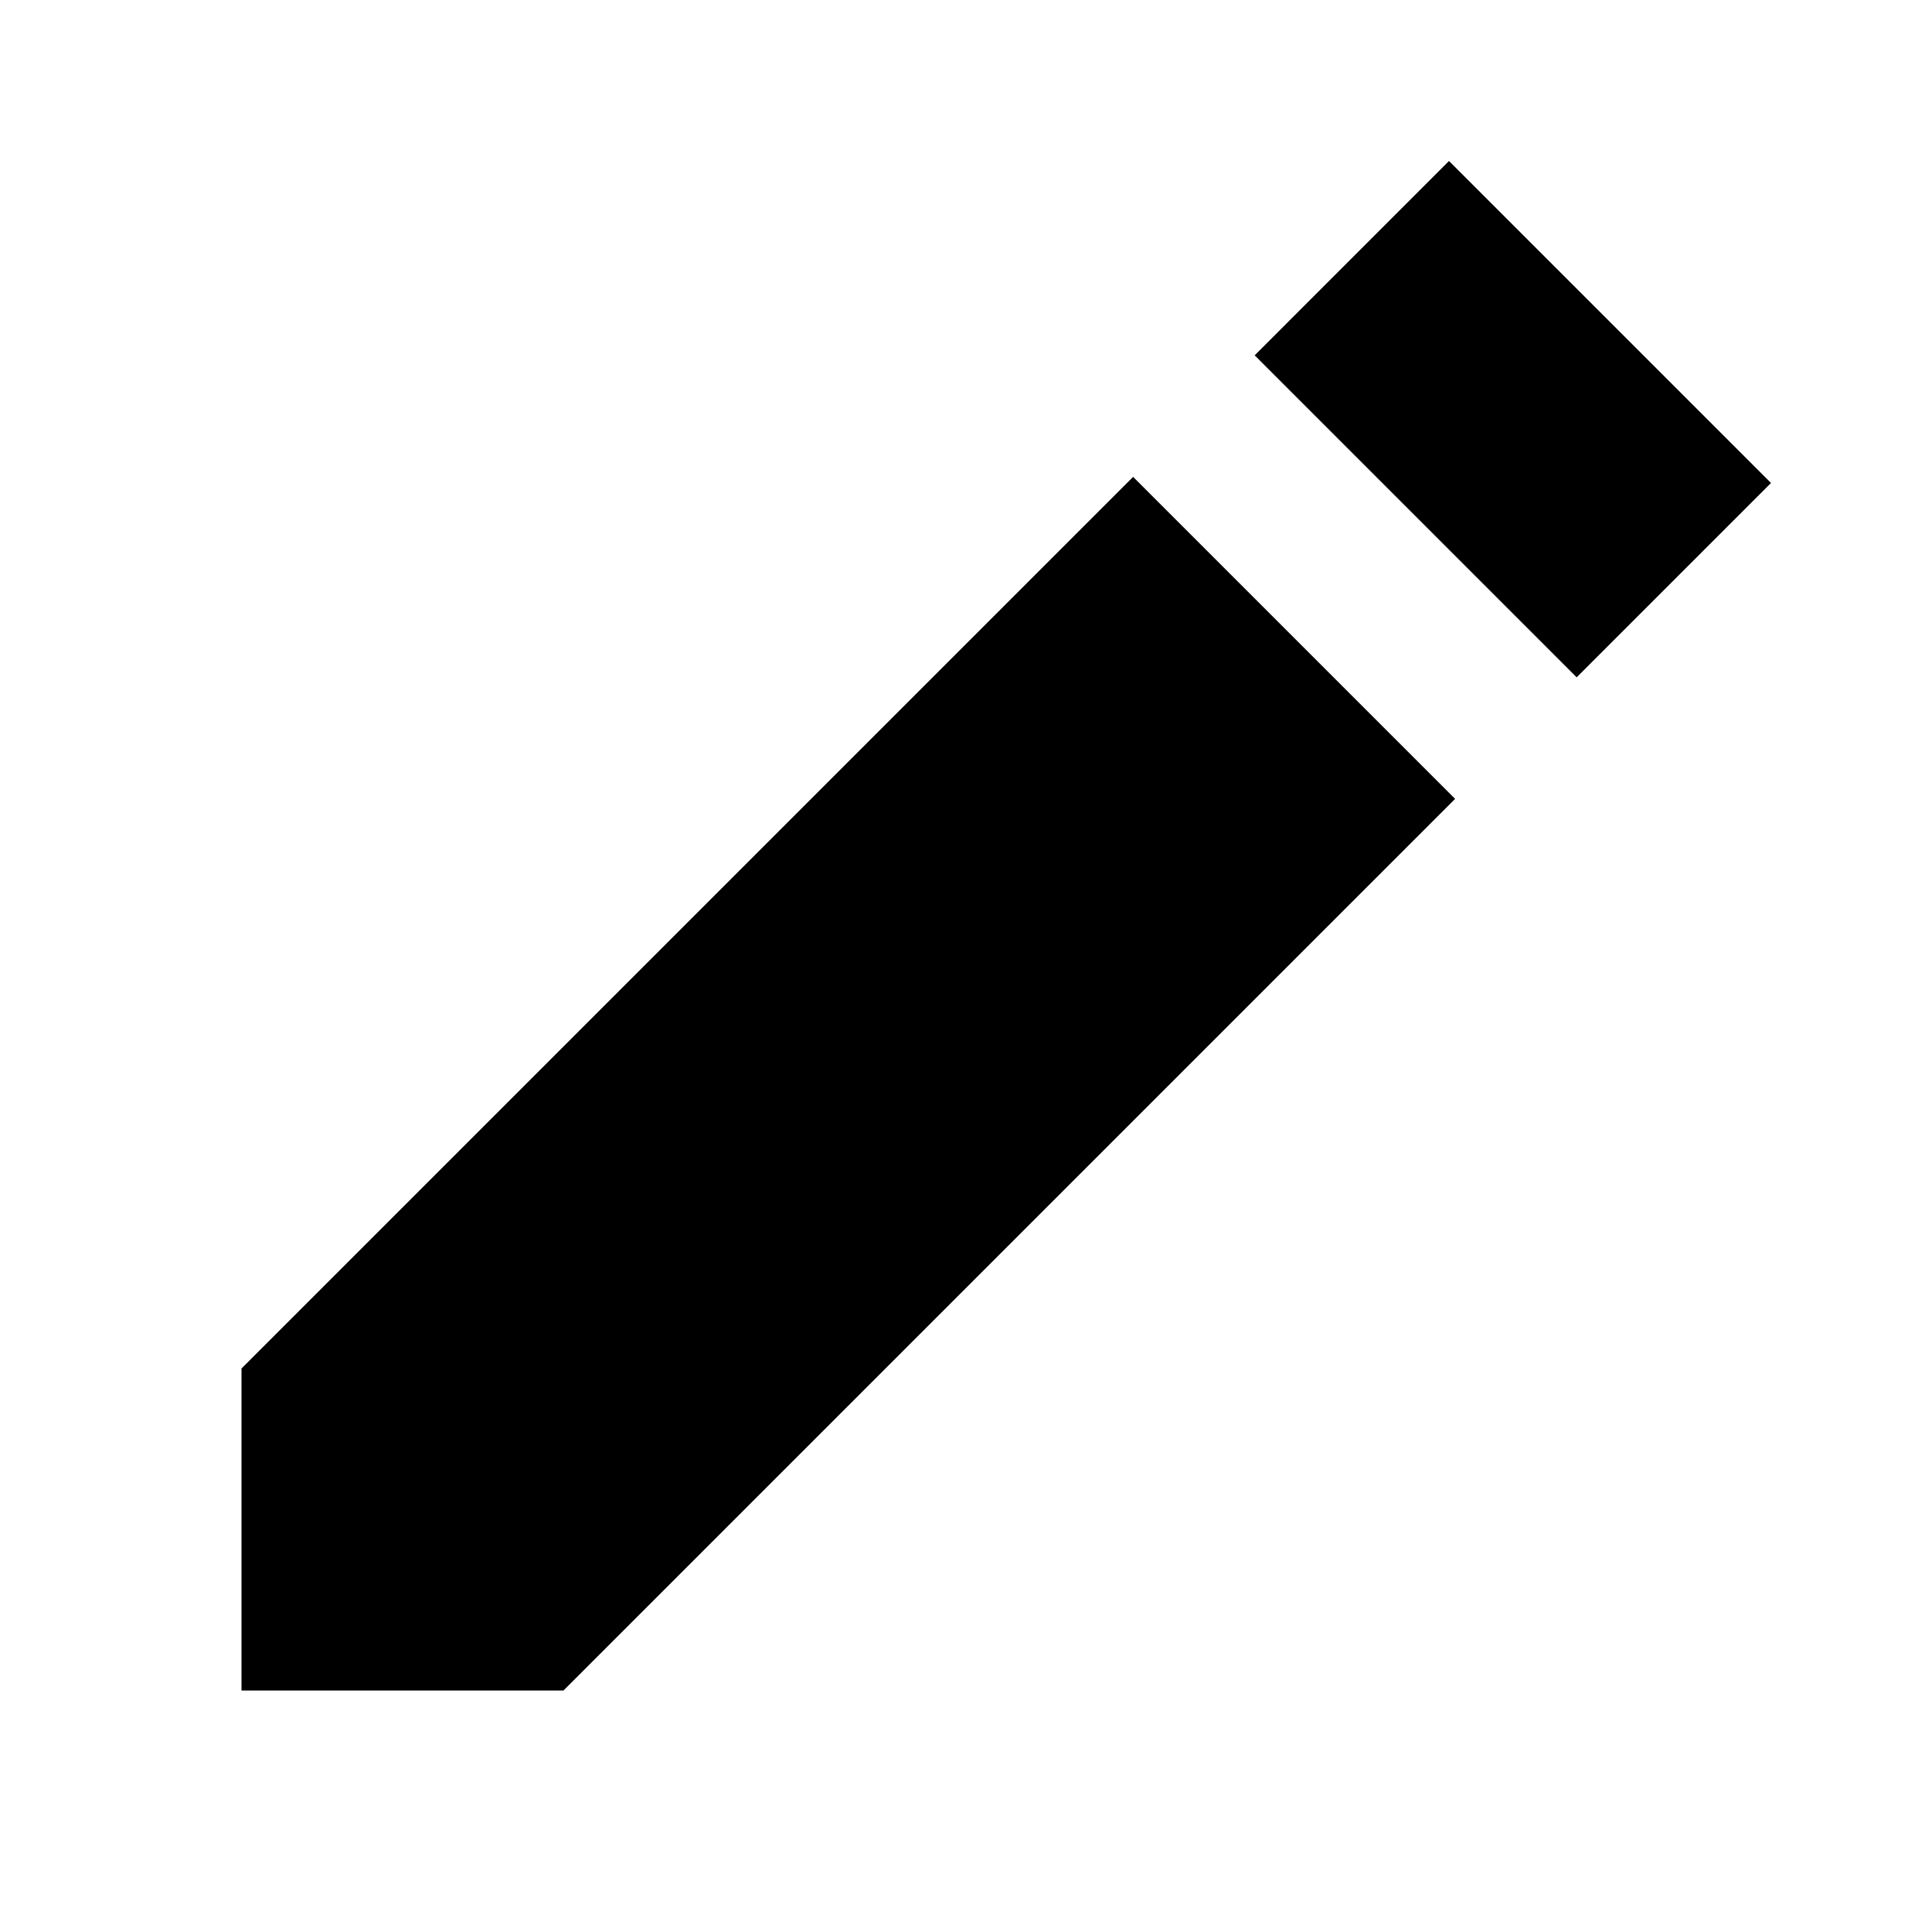
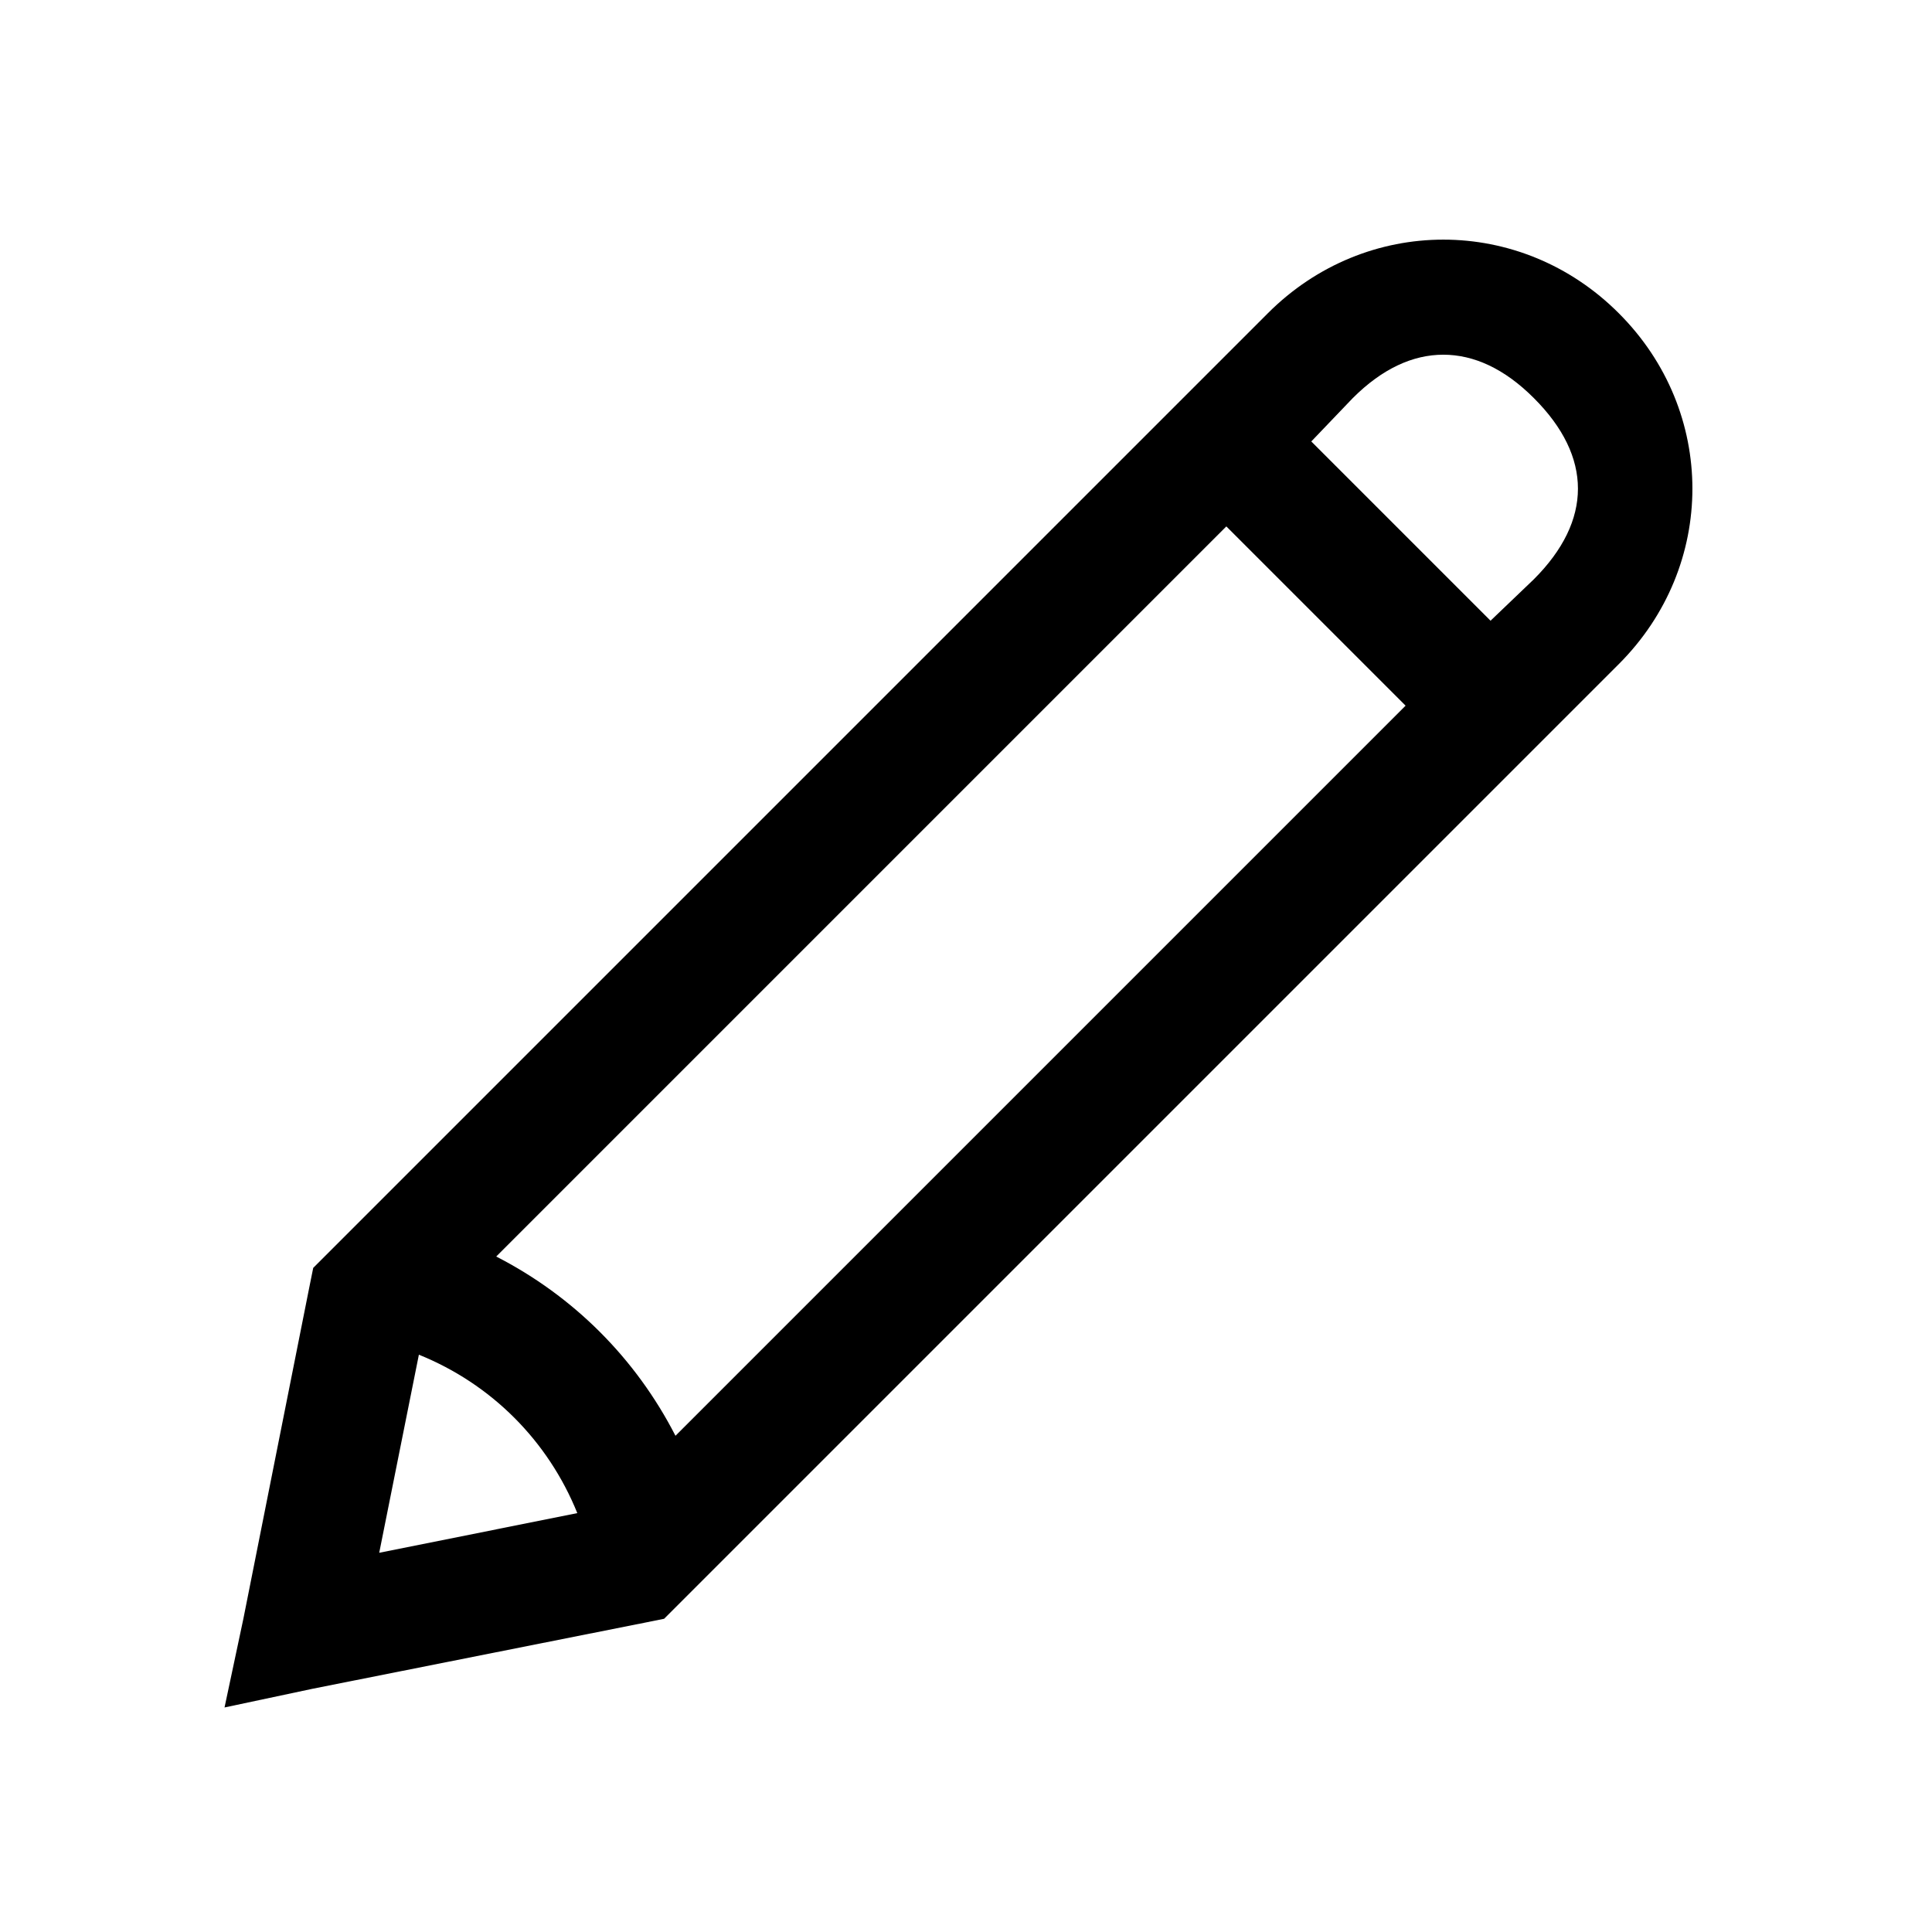
- <svg xmlns="http://www.w3.org/2000/svg" fill="#000000" viewBox="0 0 24 24" width="24px" height="24px">
-   <path d="M 18 2 L 15.586 4.414 L 19.586 8.414 L 22 6 L 18 2 z M 14.076 5.924 L 3 17 L 3 21 L 7 21 L 18.076 9.924 L 14.076 5.924 z" />
+ <svg xmlns="http://www.w3.org/2000/svg" fill="#000000" viewBox="0 0 32 32" width="32px" height="32px">
+   <path d="M 23.906 3.969 C 22.859 3.969 21.812 4.375 21 5.188 L 5.188 21 L 5.125 21.312 L 4.031 26.812 L 3.719 28.281 L 5.188 27.969 L 10.688 26.875 L 11 26.812 L 26.812 11 C 28.438 9.375 28.438 6.812 26.812 5.188 C 26 4.375 24.953 3.969 23.906 3.969 Z M 23.906 5.875 C 24.41 5.875 24.918 6.105 25.406 6.594 C 26.379 7.566 26.379 8.621 25.406 9.594 L 24.688 10.281 L 21.719 7.312 L 22.406 6.594 C 22.895 6.105 23.402 5.875 23.906 5.875 Z M 20.312 8.719 L 23.281 11.688 L 11.188 23.781 C 10.531 22.5 9.5 21.469 8.219 20.812 Z M 6.938 22.438 C 8.137 22.922 9.078 23.863 9.562 25.062 L 6.281 25.719 Z" />
</svg>
